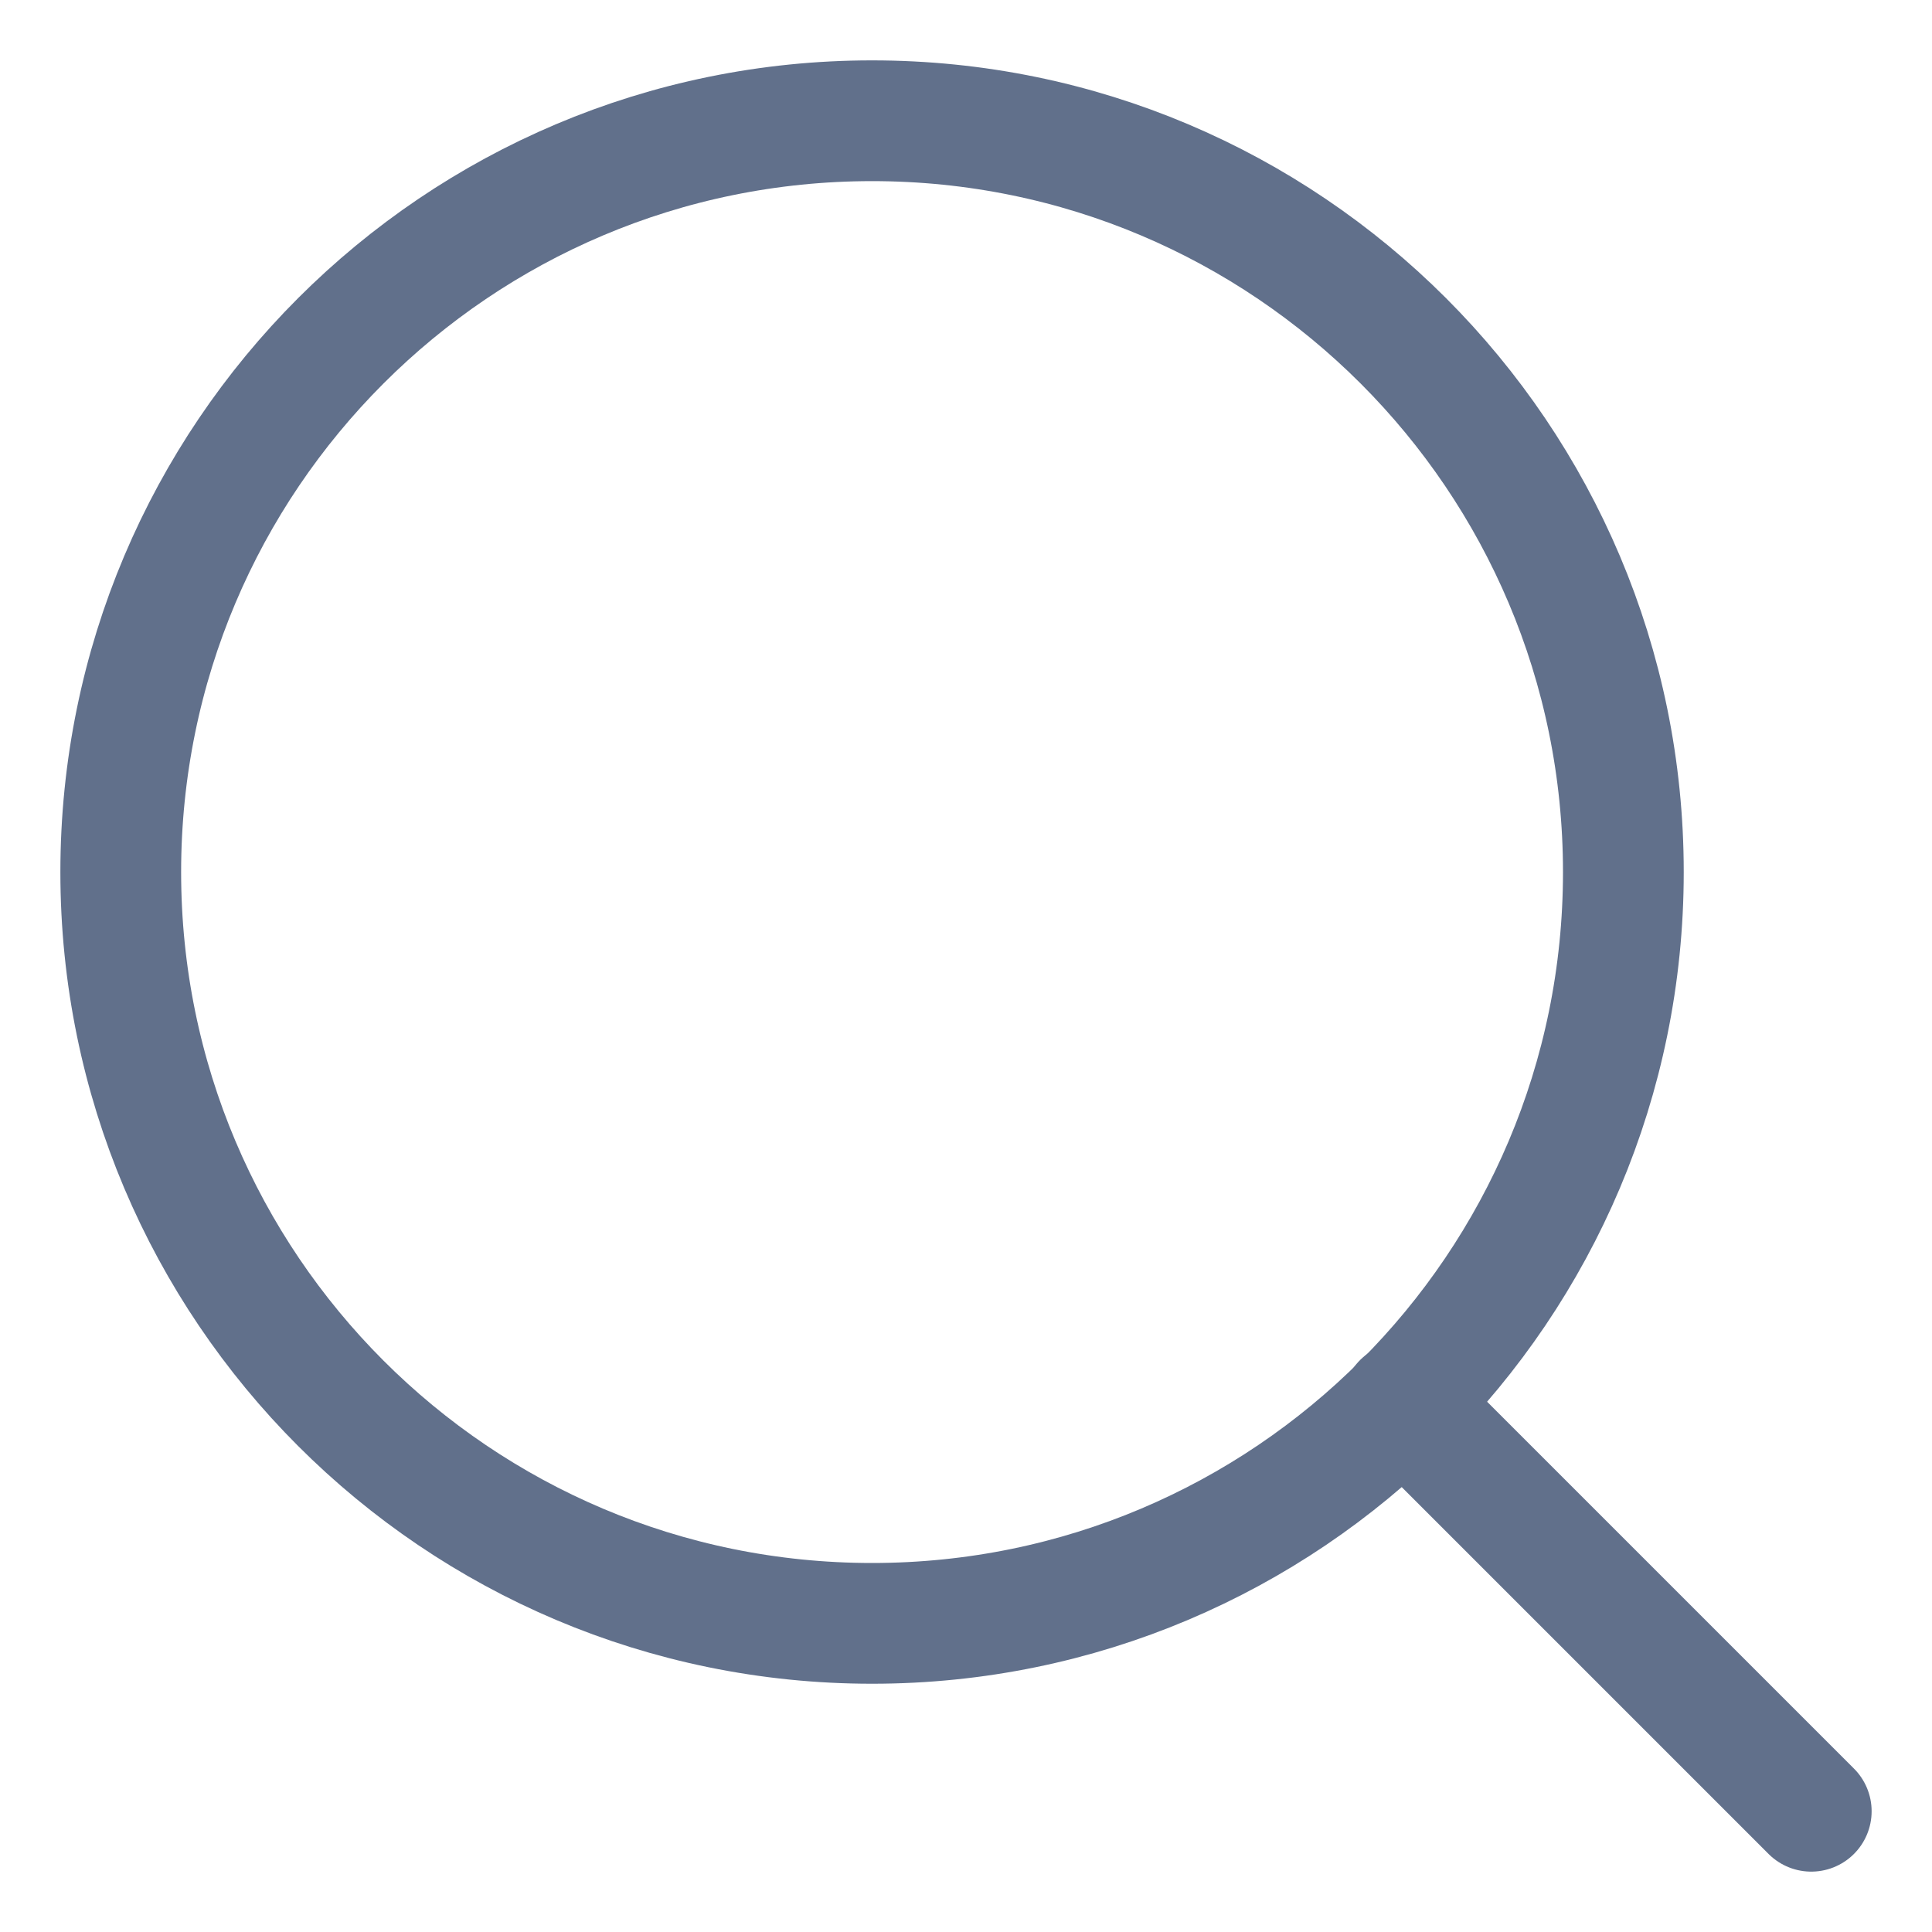
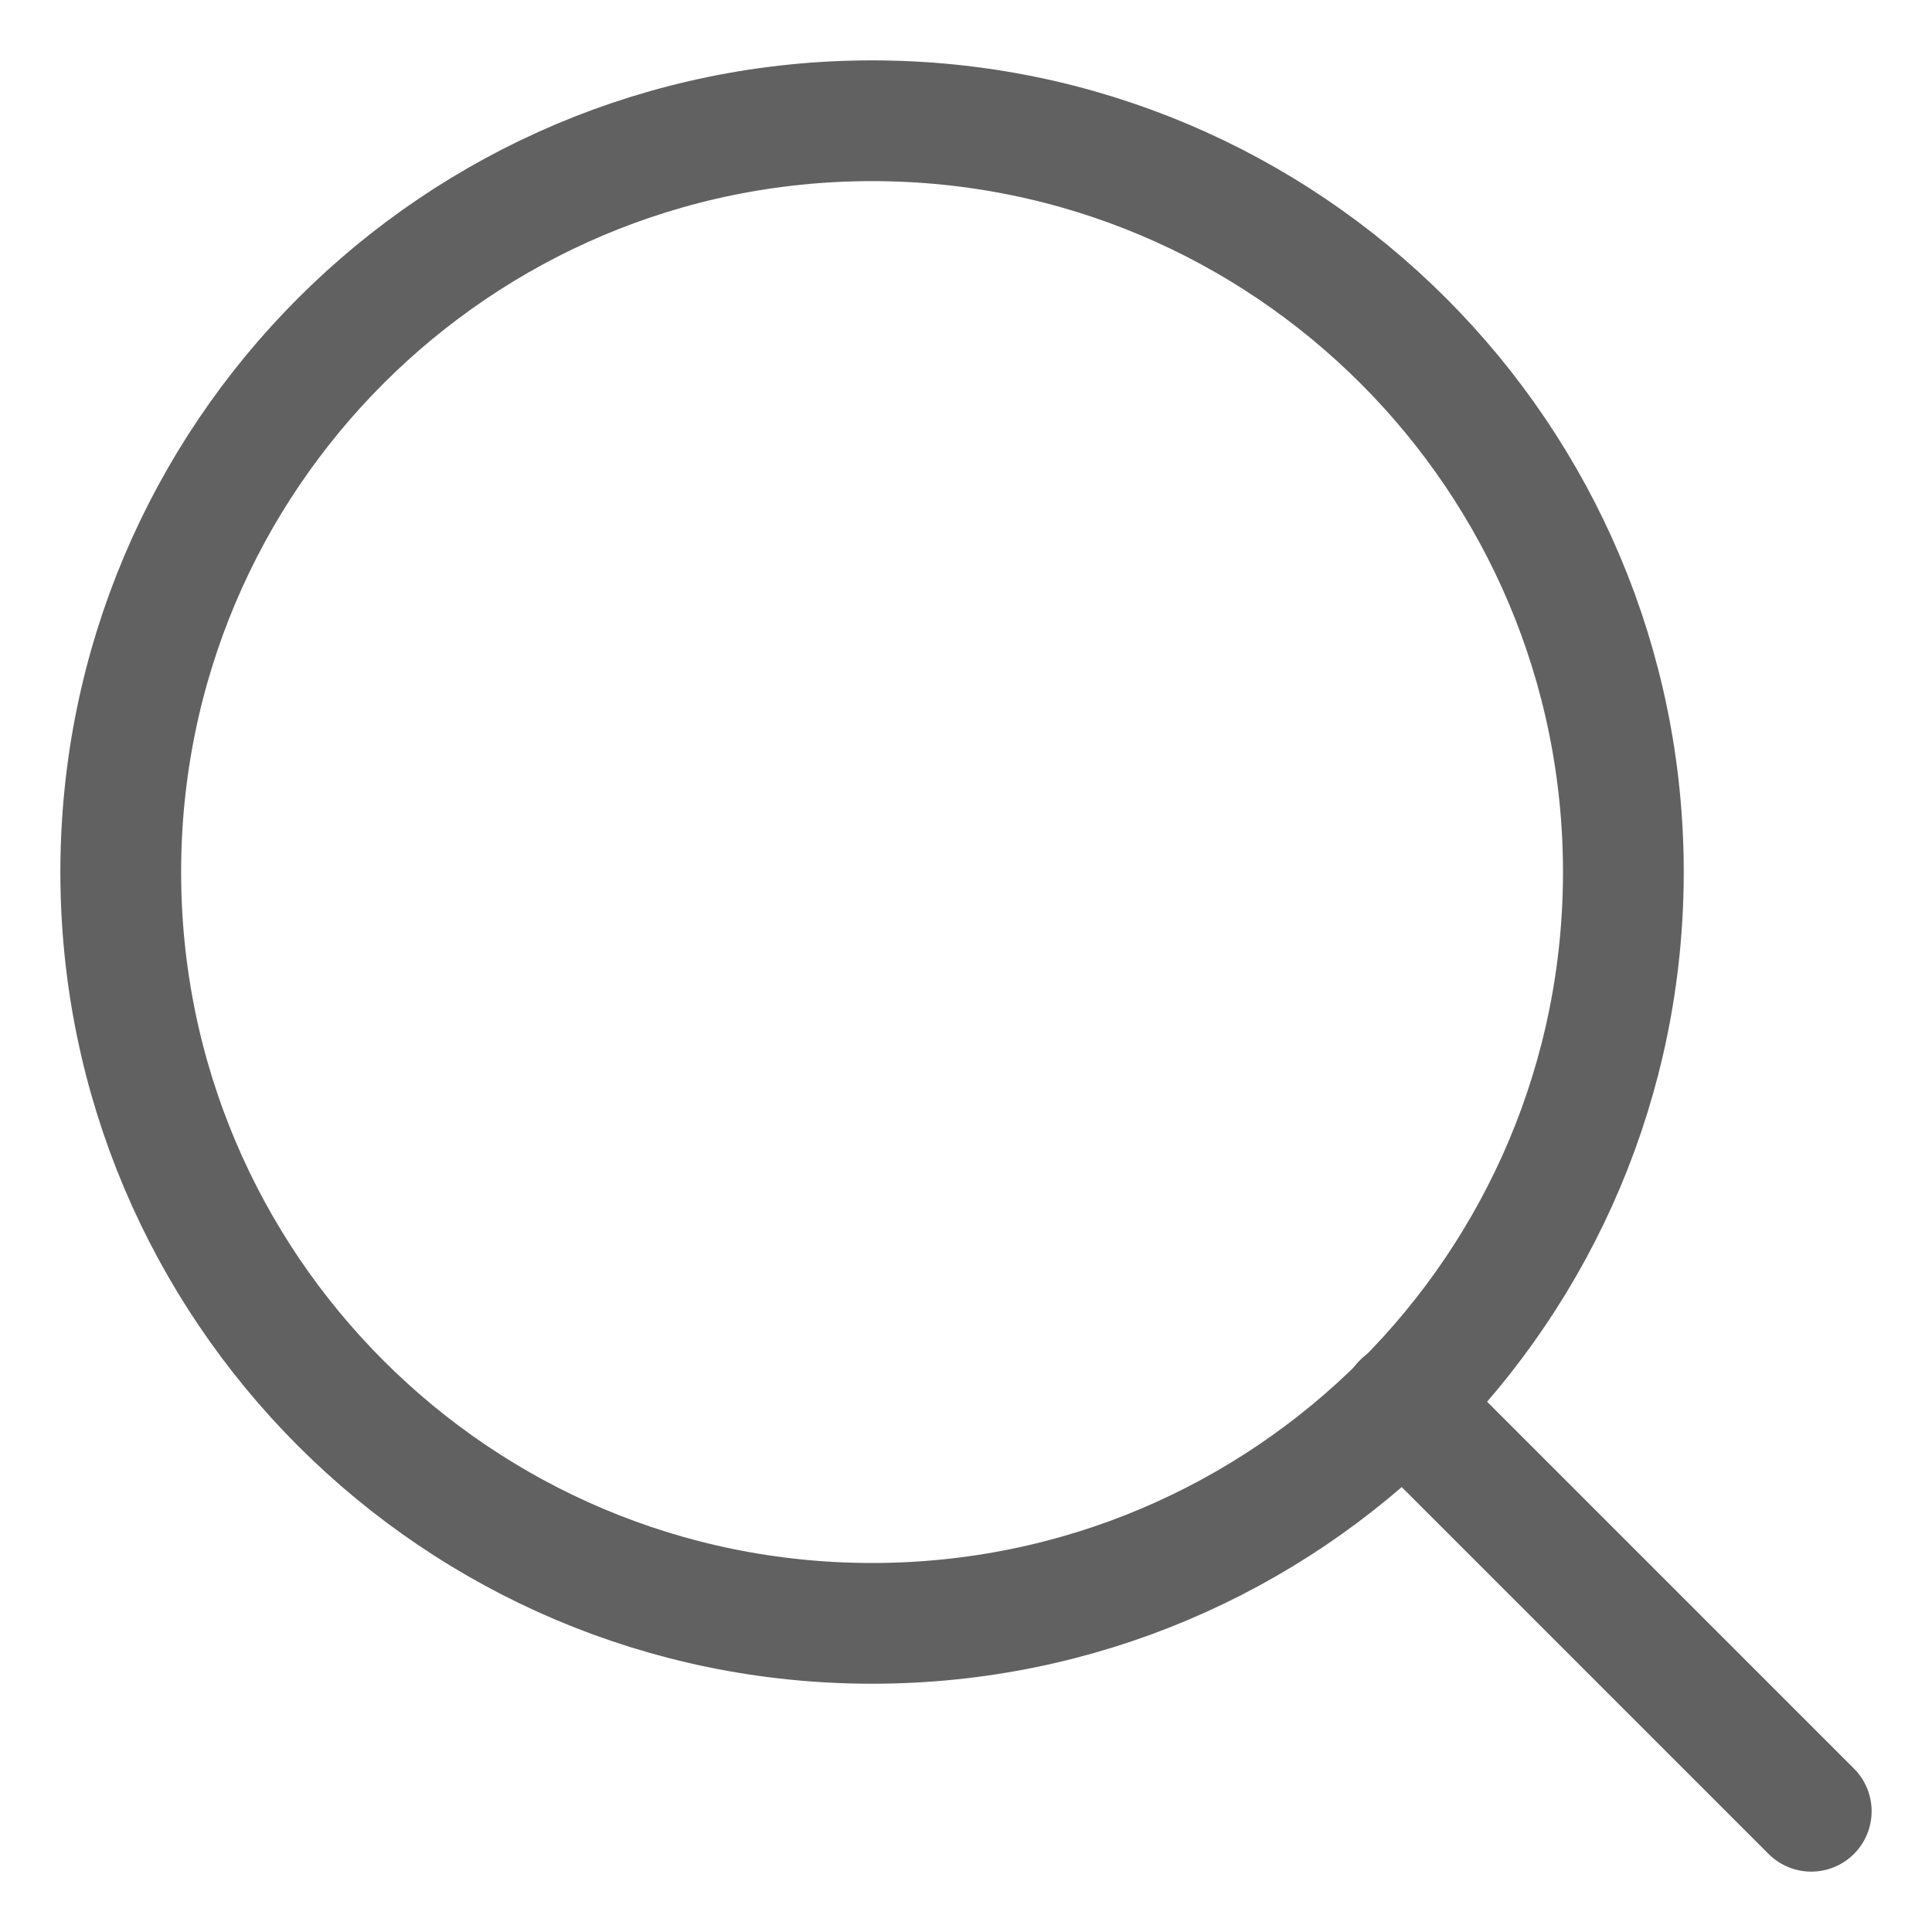
<svg xmlns="http://www.w3.org/2000/svg" width="16px" height="16px" viewBox="0 0 16 16" version="1.1">
  <g id="Page-1" stroke="none" stroke-width="1" fill="none" fill-rule="evenodd" stroke-linecap="round" stroke-linejoin="round">
-     <g id="LifeBuoy" transform="translate(-1378, -91)" stroke="#61708b" stroke-width="1">
+     <g id="LifeBuoy" transform="translate(-1378, -91)" stroke="#616161" stroke-width="1">
      <g id="search-copy" transform="translate(1379, 92)">
        <circle id="Oval" cx="6.222" cy="6.222" r="6.222" />
        <path d="M14,14 L10.617,10.617" id="Path" />
      </g>
    </g>
  </g>
</svg>
